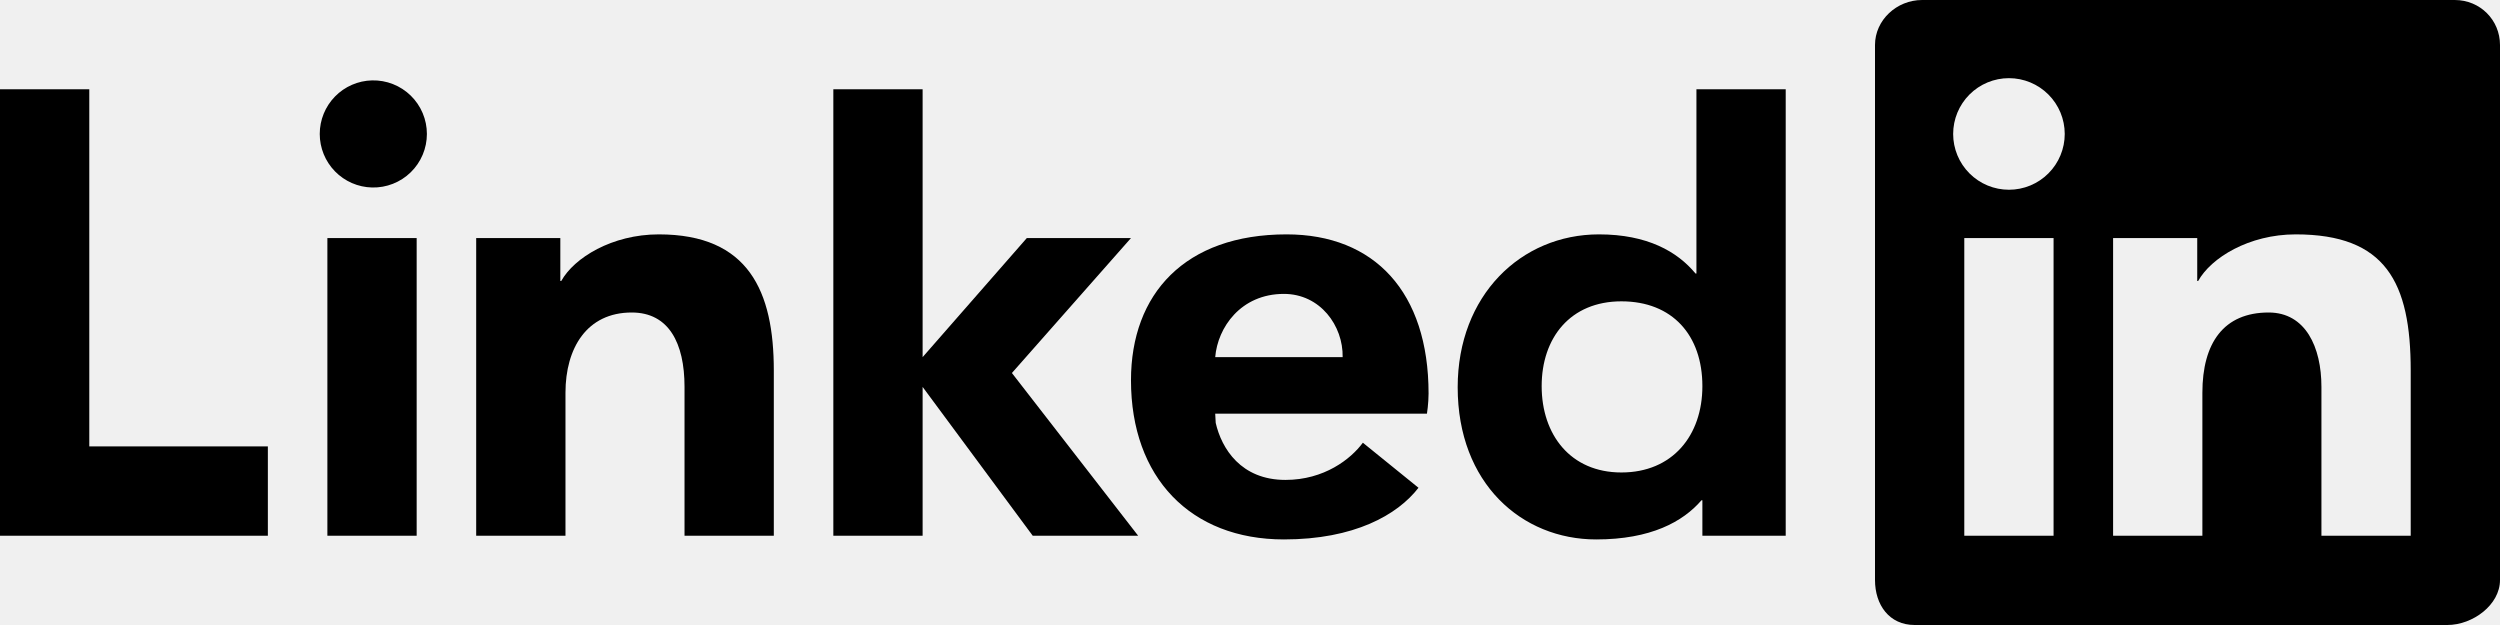
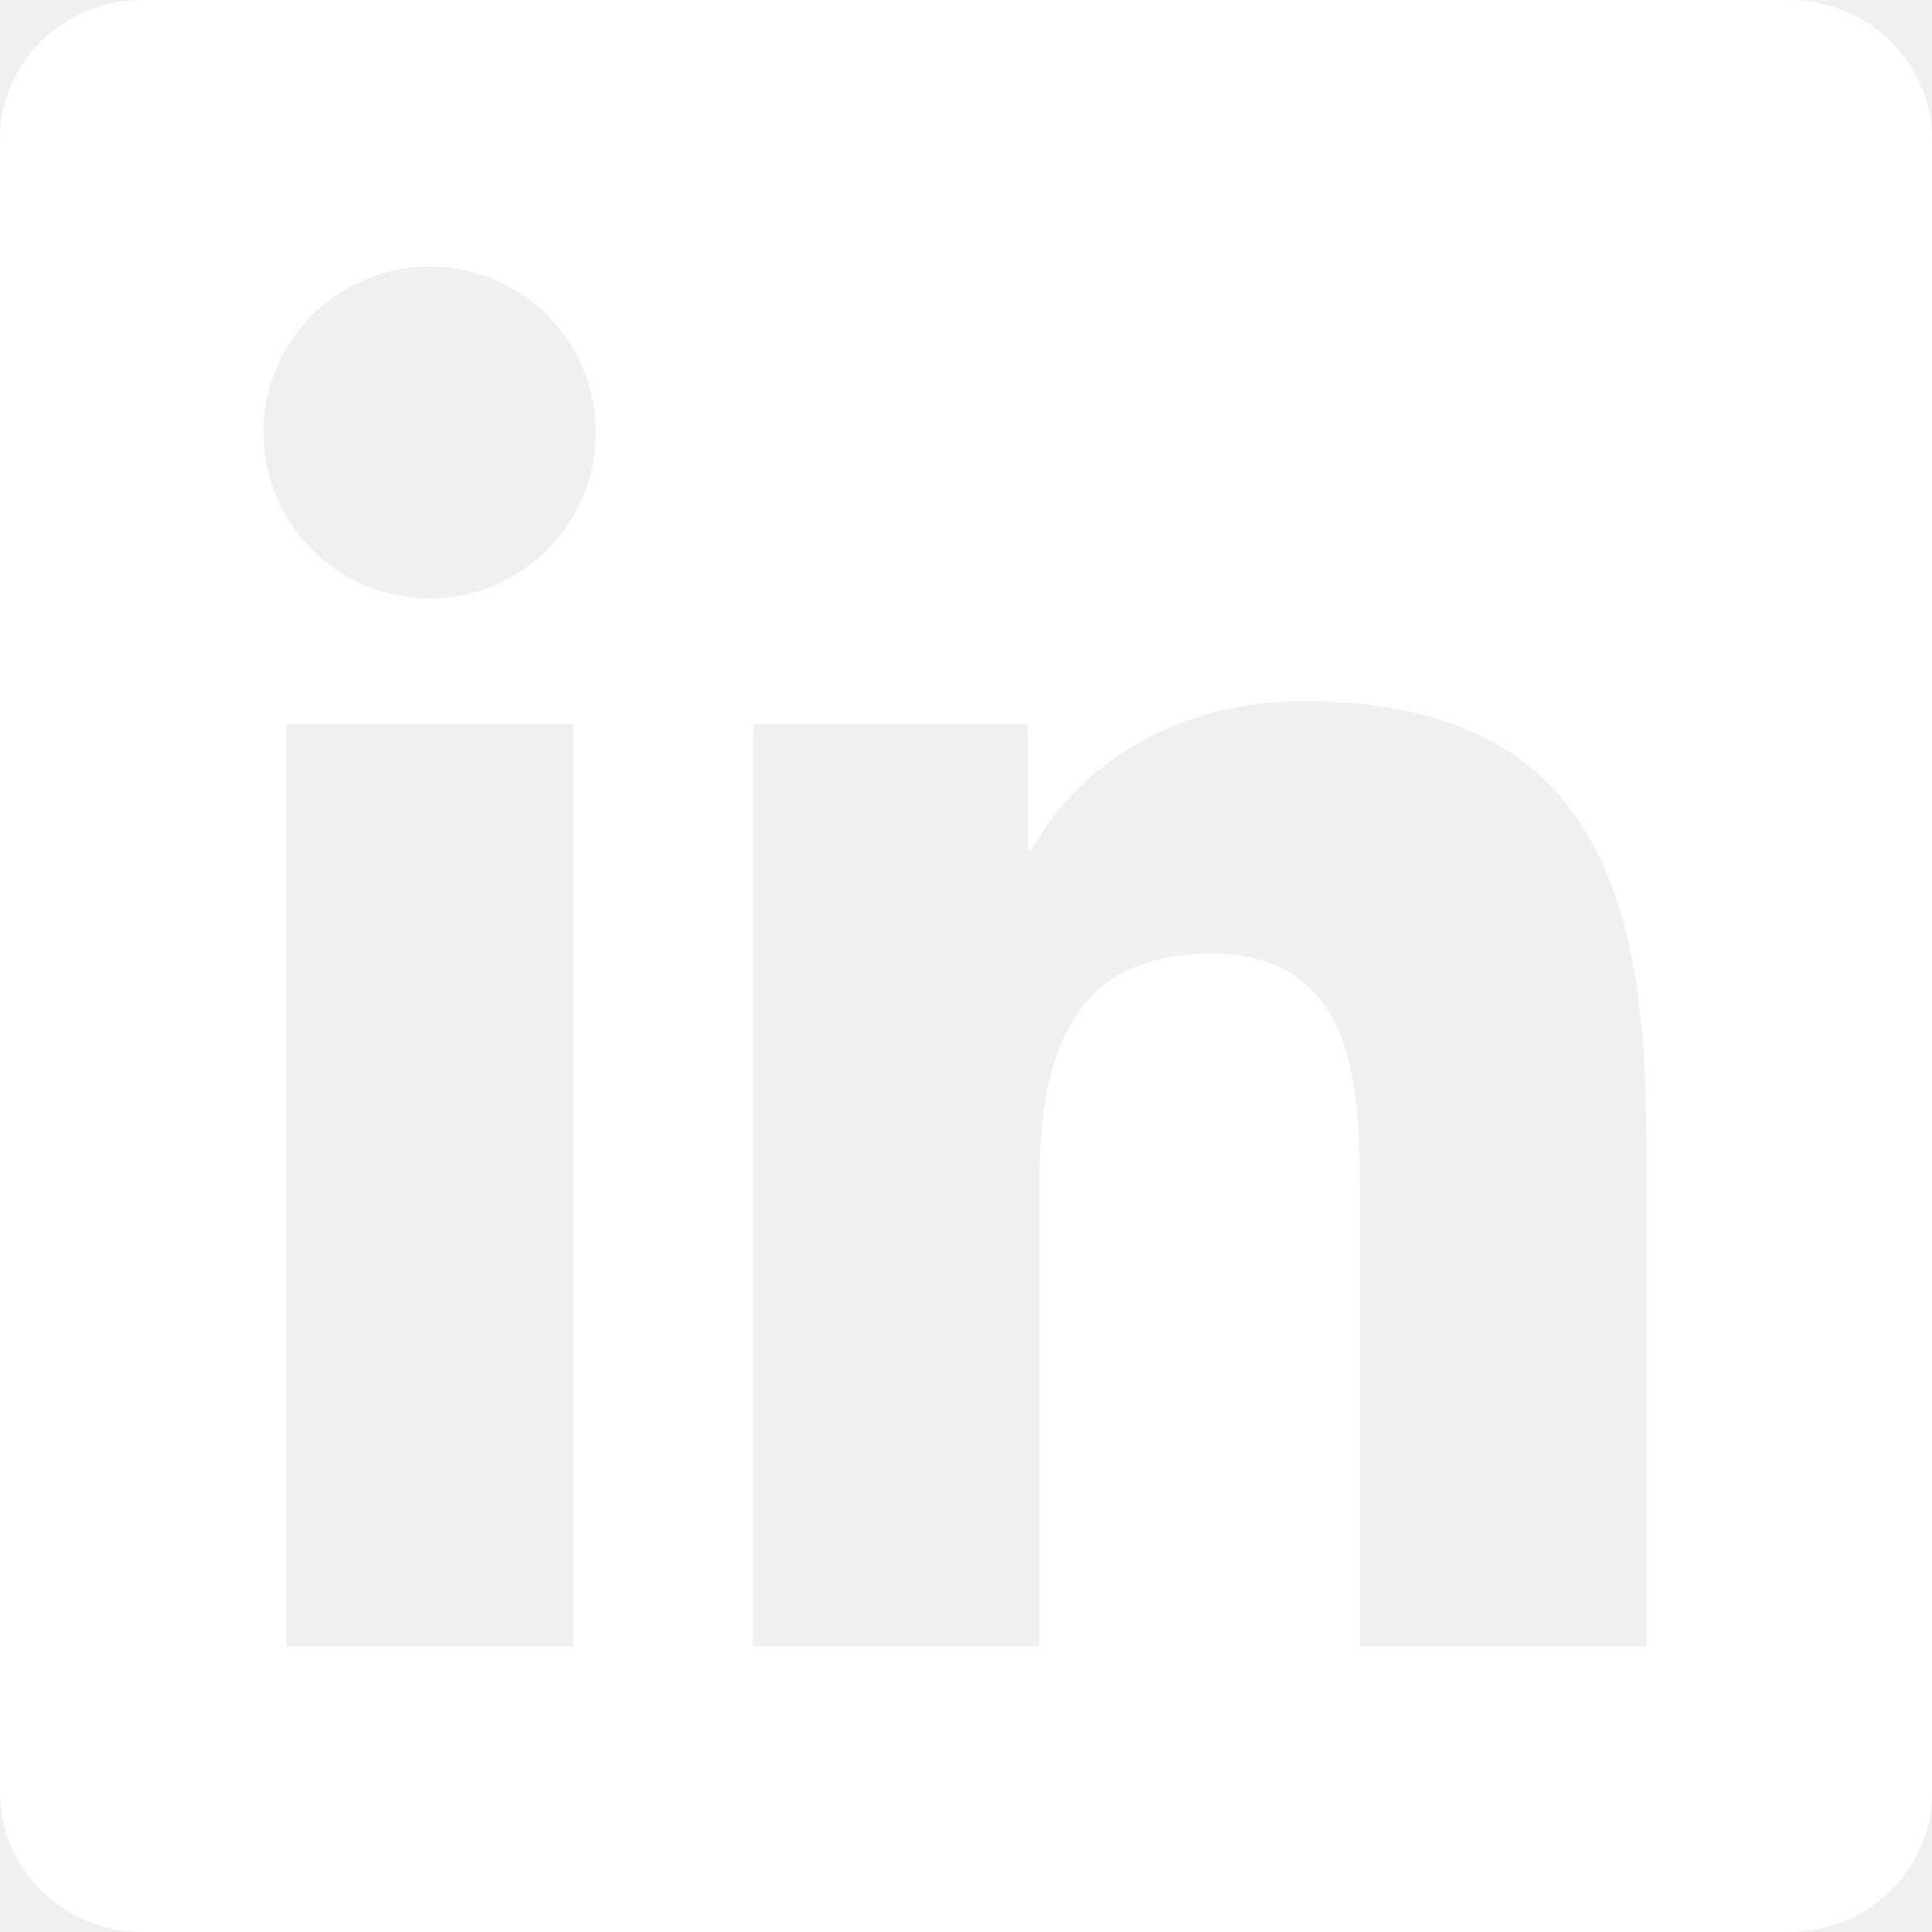
- <svg xmlns="http://www.w3.org/2000/svg" width="320" height="80" viewBox="0 0 320 80" fill="none">
-   <g clip-path="url(#clip0_61_132)">
-     <path fill-rule="evenodd" clip-rule="evenodd" d="M314.206 0H246.03C242.77 0 240 2.579 240 5.756V74.24C240 77.421 241.817 80 245.078 80H313.253C316.518 80 320 77.421 320 74.24V5.756C320 2.579 317.47 0 314.206 0ZM270.476 30.476H281.246V35.966H281.364C283.006 33.006 287.855 30 293.851 30C305.36 30 308.571 36.111 308.571 47.429V68.571H297.143V49.512C297.143 44.446 295.12 40 290.389 40C284.644 40 281.905 43.889 281.905 50.274V68.571H270.476V30.476ZM251.429 68.571H262.857V30.476H251.429V68.571ZM264.286 17.143C264.286 18.081 264.102 19.009 263.743 19.876C263.385 20.743 262.859 21.53 262.196 22.194C261.533 22.857 260.746 23.383 259.88 23.743C259.013 24.102 258.085 24.287 257.147 24.287C256.209 24.287 255.28 24.103 254.413 23.744C253.547 23.385 252.76 22.86 252.096 22.196C251.433 21.533 250.907 20.746 250.548 19.88C250.189 19.013 250.004 18.084 250.004 17.147C250.004 15.253 250.756 13.437 252.094 12.098C253.433 10.758 255.249 10.006 257.143 10.005C259.037 10.005 260.853 10.756 262.192 12.095C263.532 13.433 264.285 15.249 264.286 17.143Z" fill="black" />
-     <path d="M228.571 68.571H217.905V64.034H217.79C215.417 66.785 211.295 69.048 204.309 69.048C194.785 69.048 186.583 61.882 186.583 49.566C186.583 37.832 194.667 30 204.667 30C210.857 30 214.701 32.202 217.029 35.013H217.143V11.429H228.571V68.571ZM207.539 38.571C201.006 38.571 197.333 43.23 197.333 49.425C197.333 55.623 201.006 60.476 207.539 60.476C214.08 60.476 217.905 55.749 217.905 49.425C217.905 42.926 214.08 38.571 207.539 38.571ZM181.566 62.434C178.869 65.928 173.314 69.048 164.347 69.048C152.385 69.048 144.766 61.124 144.766 48.678C144.766 37.619 151.665 30 164.682 30C175.924 30 182.857 37.383 182.857 50.37C182.857 51.665 182.648 52.952 182.648 52.952H155.547L155.611 54.13C156.362 57.413 158.842 61.429 164.533 61.429C169.501 61.429 172.907 58.758 174.446 56.667L181.566 62.434ZM171.859 45.711C171.935 41.695 168.987 37.619 164.339 37.619C158.808 37.619 155.855 41.939 155.547 45.714H171.859V45.711Z" fill="black" />
-     <path d="M144.762 30.476H131.429L118.095 45.714V11.429H106.667V68.571H118.095V49.524L132.187 68.571H145.68L129.524 47.745L144.762 30.476ZM60.952 30.476H71.722V35.966H71.84C73.482 33.006 78.331 30 84.328 30C95.836 30 99.048 37.303 99.048 47.428V68.571H87.619V49.512C87.619 43.905 85.596 40 80.865 40C75.12 40 72.381 44.548 72.381 50.274V68.571H60.952V30.476ZM41.905 68.571H53.333V30.476H41.905V68.571ZM47.623 24C48.537 24.021 49.446 23.86 50.296 23.525C51.147 23.191 51.922 22.689 52.576 22.05C53.23 21.412 53.749 20.649 54.104 19.806C54.459 18.964 54.642 18.059 54.642 17.145C54.642 16.231 54.459 15.326 54.104 14.483C53.749 13.641 53.23 12.878 52.576 12.239C51.922 11.601 51.147 11.099 50.296 10.764C49.446 10.429 48.537 10.268 47.623 10.29C45.833 10.332 44.13 11.072 42.879 12.354C41.628 13.634 40.927 15.354 40.927 17.145C40.927 18.935 41.628 20.655 42.879 21.936C44.13 23.217 45.833 23.958 47.623 24ZM11.429 11.429H0V68.571H34.286V57.143H11.429V11.429Z" fill="black" />
+ <svg xmlns="http://www.w3.org/2000/svg" display="block" role="presentation" viewBox="0 0 48 48">
+   <g d="M 0 0 L 48 0 L 48 48 L 0 48 Z M 44.447 0 L 3.544 0 C 1.584 0 0 1.547 0 3.46 L 0 44.53 C 0 46.444 1.584 48 3.544 48 L 44.447 48 C 46.407 48 48 46.444 48 44.54 L 48 3.46 C 48 1.546 46.406 0 44.447 0 Z M 14.24 40.903 L 7.116 40.903 L 7.116 17.991 L 14.241 17.991 L 14.241 40.903 Z M 10.678 14.87 C 9.583 14.872 8.531 14.438 7.756 13.664 C 6.981 12.891 6.545 11.84 6.544 10.745 C 6.545 9.65 6.981 8.599 7.756 7.826 C 8.531 7.052 9.583 6.618 10.678 6.62 C 12.956 6.62 14.803 8.467 14.803 10.745 C 14.803 13.023 12.956 14.87 10.678 14.87 Z M 40.903 40.904 L 33.788 40.904 L 33.788 29.766 C 33.788 27.113 33.741 23.691 30.084 23.691 C 26.381 23.691 25.819 26.587 25.819 29.578 L 25.819 40.903 L 18.712 40.903 L 18.712 17.991 L 25.538 17.991 L 25.538 21.121 L 25.631 21.121 C 26.578 19.321 28.903 17.419 32.362 17.419 C 39.572 17.419 40.903 22.163 40.903 28.331 L 40.903 40.903 Z" fill="transparent" height="48px" id="fCx_E18zl" width="48px">
+     <path d="M 0 0 L 48 0 L 48 48 L 0 48 Z" fill="transparent" height="48px" id="nC9g2S7DG" width="48px" />
+     <path d="M 44.447 0 L 3.544 0 C 1.584 0 0 1.547 0 3.46 L 0 44.53 C 0 46.444 1.584 48 3.544 48 L 44.447 48 C 46.407 48 48 46.444 48 44.54 L 48 3.46 C 48 1.546 46.406 0 44.447 0 Z M 14.24 40.903 L 7.116 40.903 L 7.116 17.991 L 14.241 17.991 L 14.241 40.903 Z M 10.678 14.87 C 9.583 14.872 8.531 14.438 7.756 13.664 C 6.981 12.891 6.545 11.84 6.544 10.745 C 6.545 9.65 6.981 8.599 7.756 7.826 C 8.531 7.052 9.583 6.618 10.678 6.62 C 12.956 6.62 14.803 8.467 14.803 10.745 C 14.803 13.023 12.956 14.87 10.678 14.87 Z M 40.903 40.904 L 33.788 40.904 L 33.788 29.766 C 33.788 27.113 33.741 23.691 30.084 23.691 C 26.381 23.691 25.819 26.587 25.819 29.578 L 25.819 40.903 L 18.712 40.903 L 18.712 17.991 L 25.538 17.991 L 25.538 21.121 L 25.631 21.121 C 26.578 19.321 28.903 17.419 32.362 17.419 C 39.572 17.419 40.903 22.163 40.903 28.331 L 40.903 40.903 Z" fill="rgb(255, 255, 255)" height="48px" id="IxBHCqlTO" width="48px" />
  </g>
-   <defs>
-     <clipPath id="clip0_61_132">
-       <rect width="320" height="80" fill="white" />
-     </clipPath>
-   </defs>
</svg>
